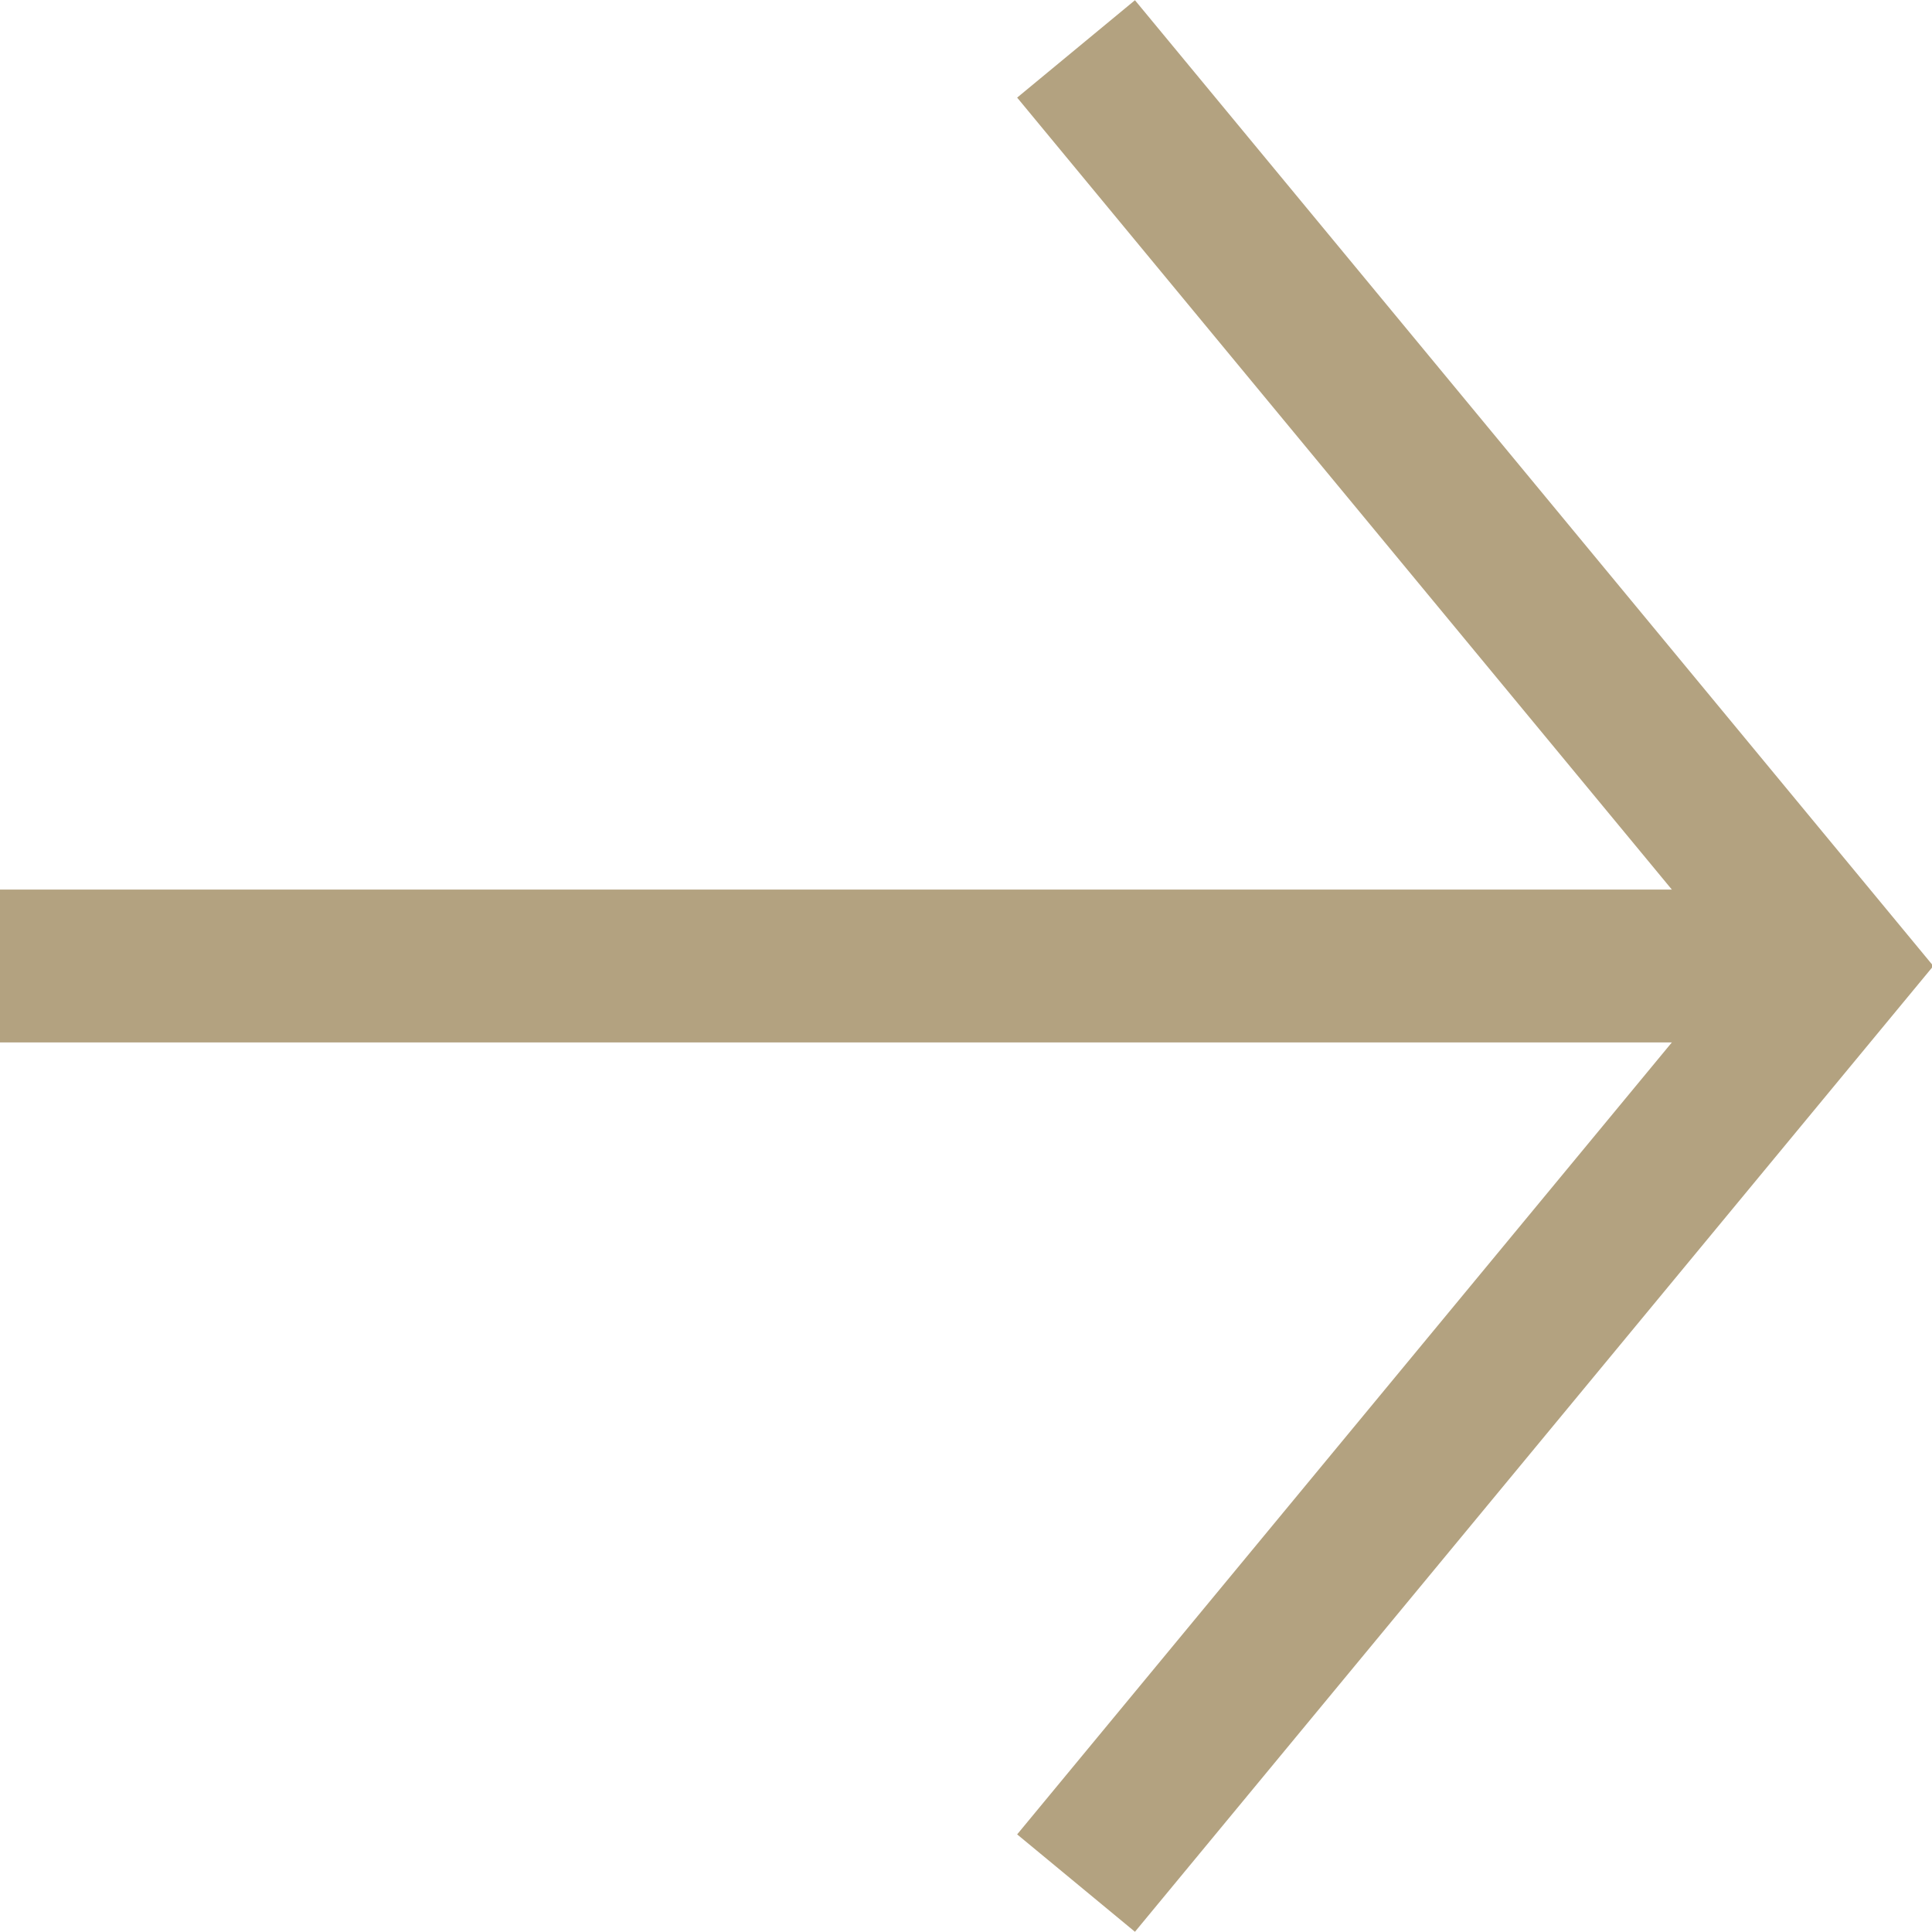
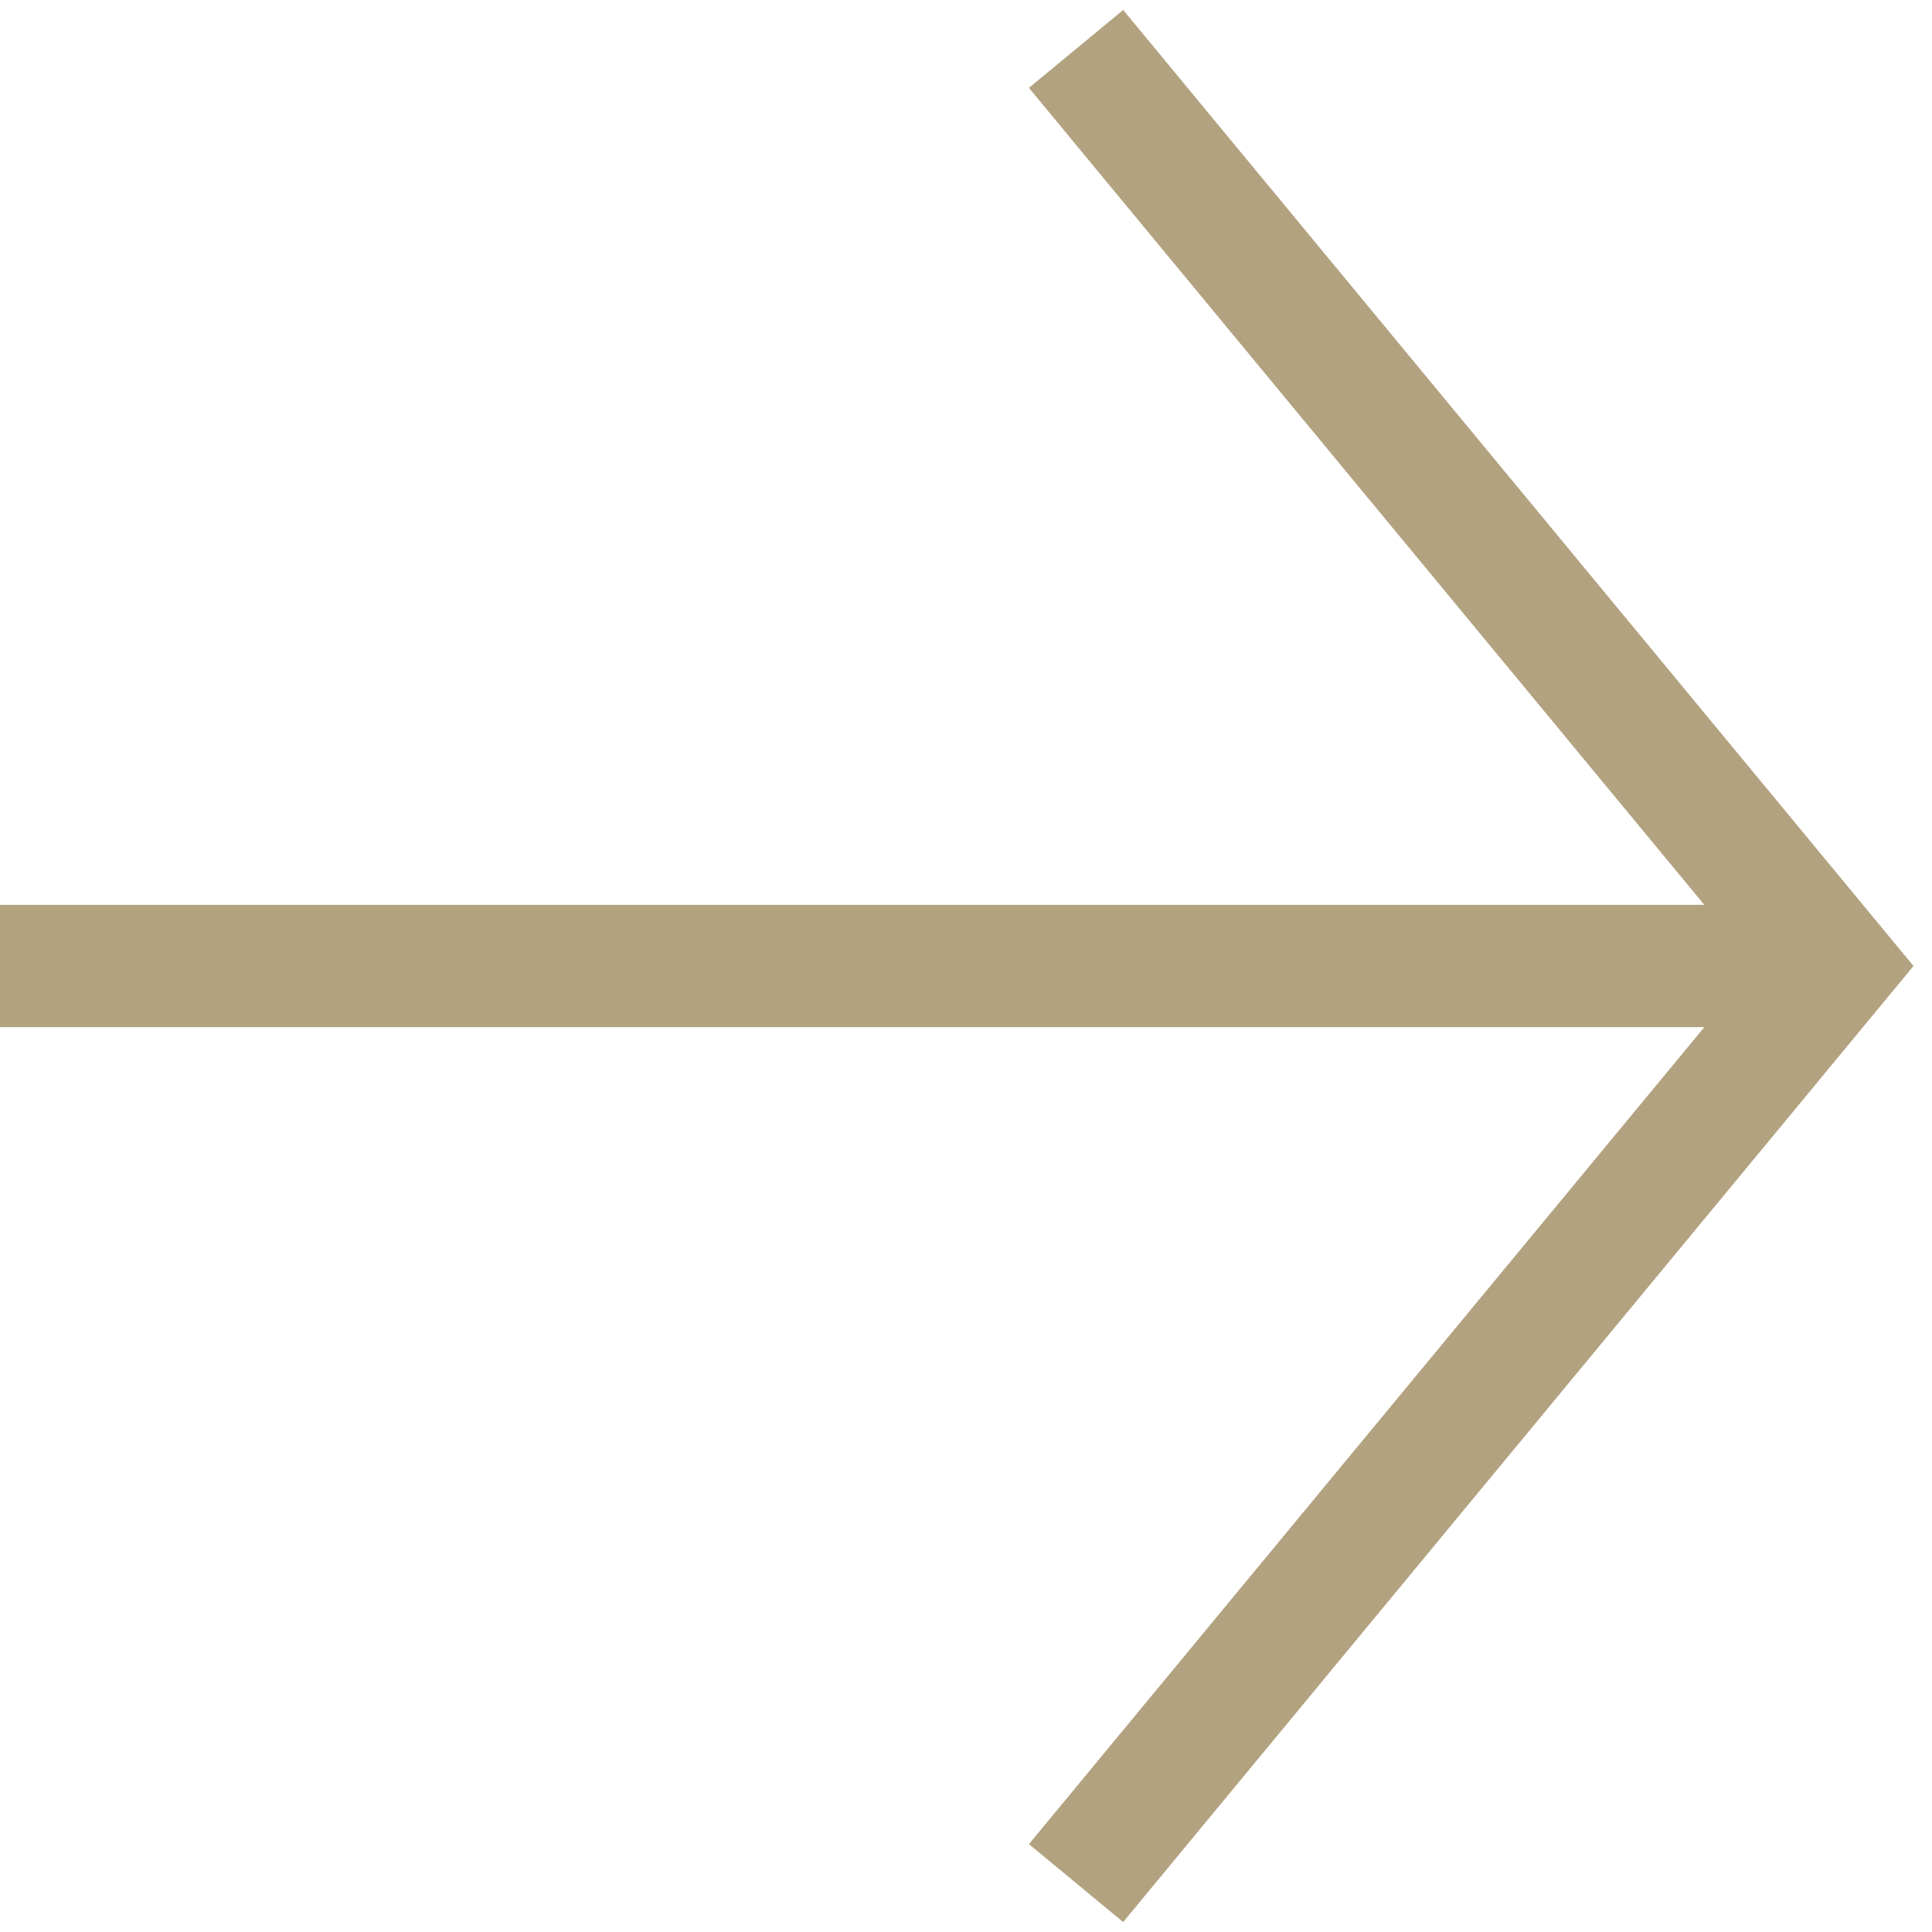
<svg xmlns="http://www.w3.org/2000/svg" version="1.1" id="Layer_1" x="0px" y="0px" viewBox="0 0 15.8 15.8" style="enable-background:new 0 0 15.8 15.8;" xml:space="preserve">
  <style type="text/css">
- 	.st0{fill:none;stroke:#B3A280;stroke-width:1.25;stroke-miterlimit:10;}
+ 	.st0{fill:none;stroke:#B3A280;stroke-miterlimit:10;}
</style>
  <line class="st0" x1="0" y1="7.9" x2="15" y2="7.9" />
  <polyline class="st0" points="8.8,15.4 15,7.9 8.8,0.4 " />
</svg>
